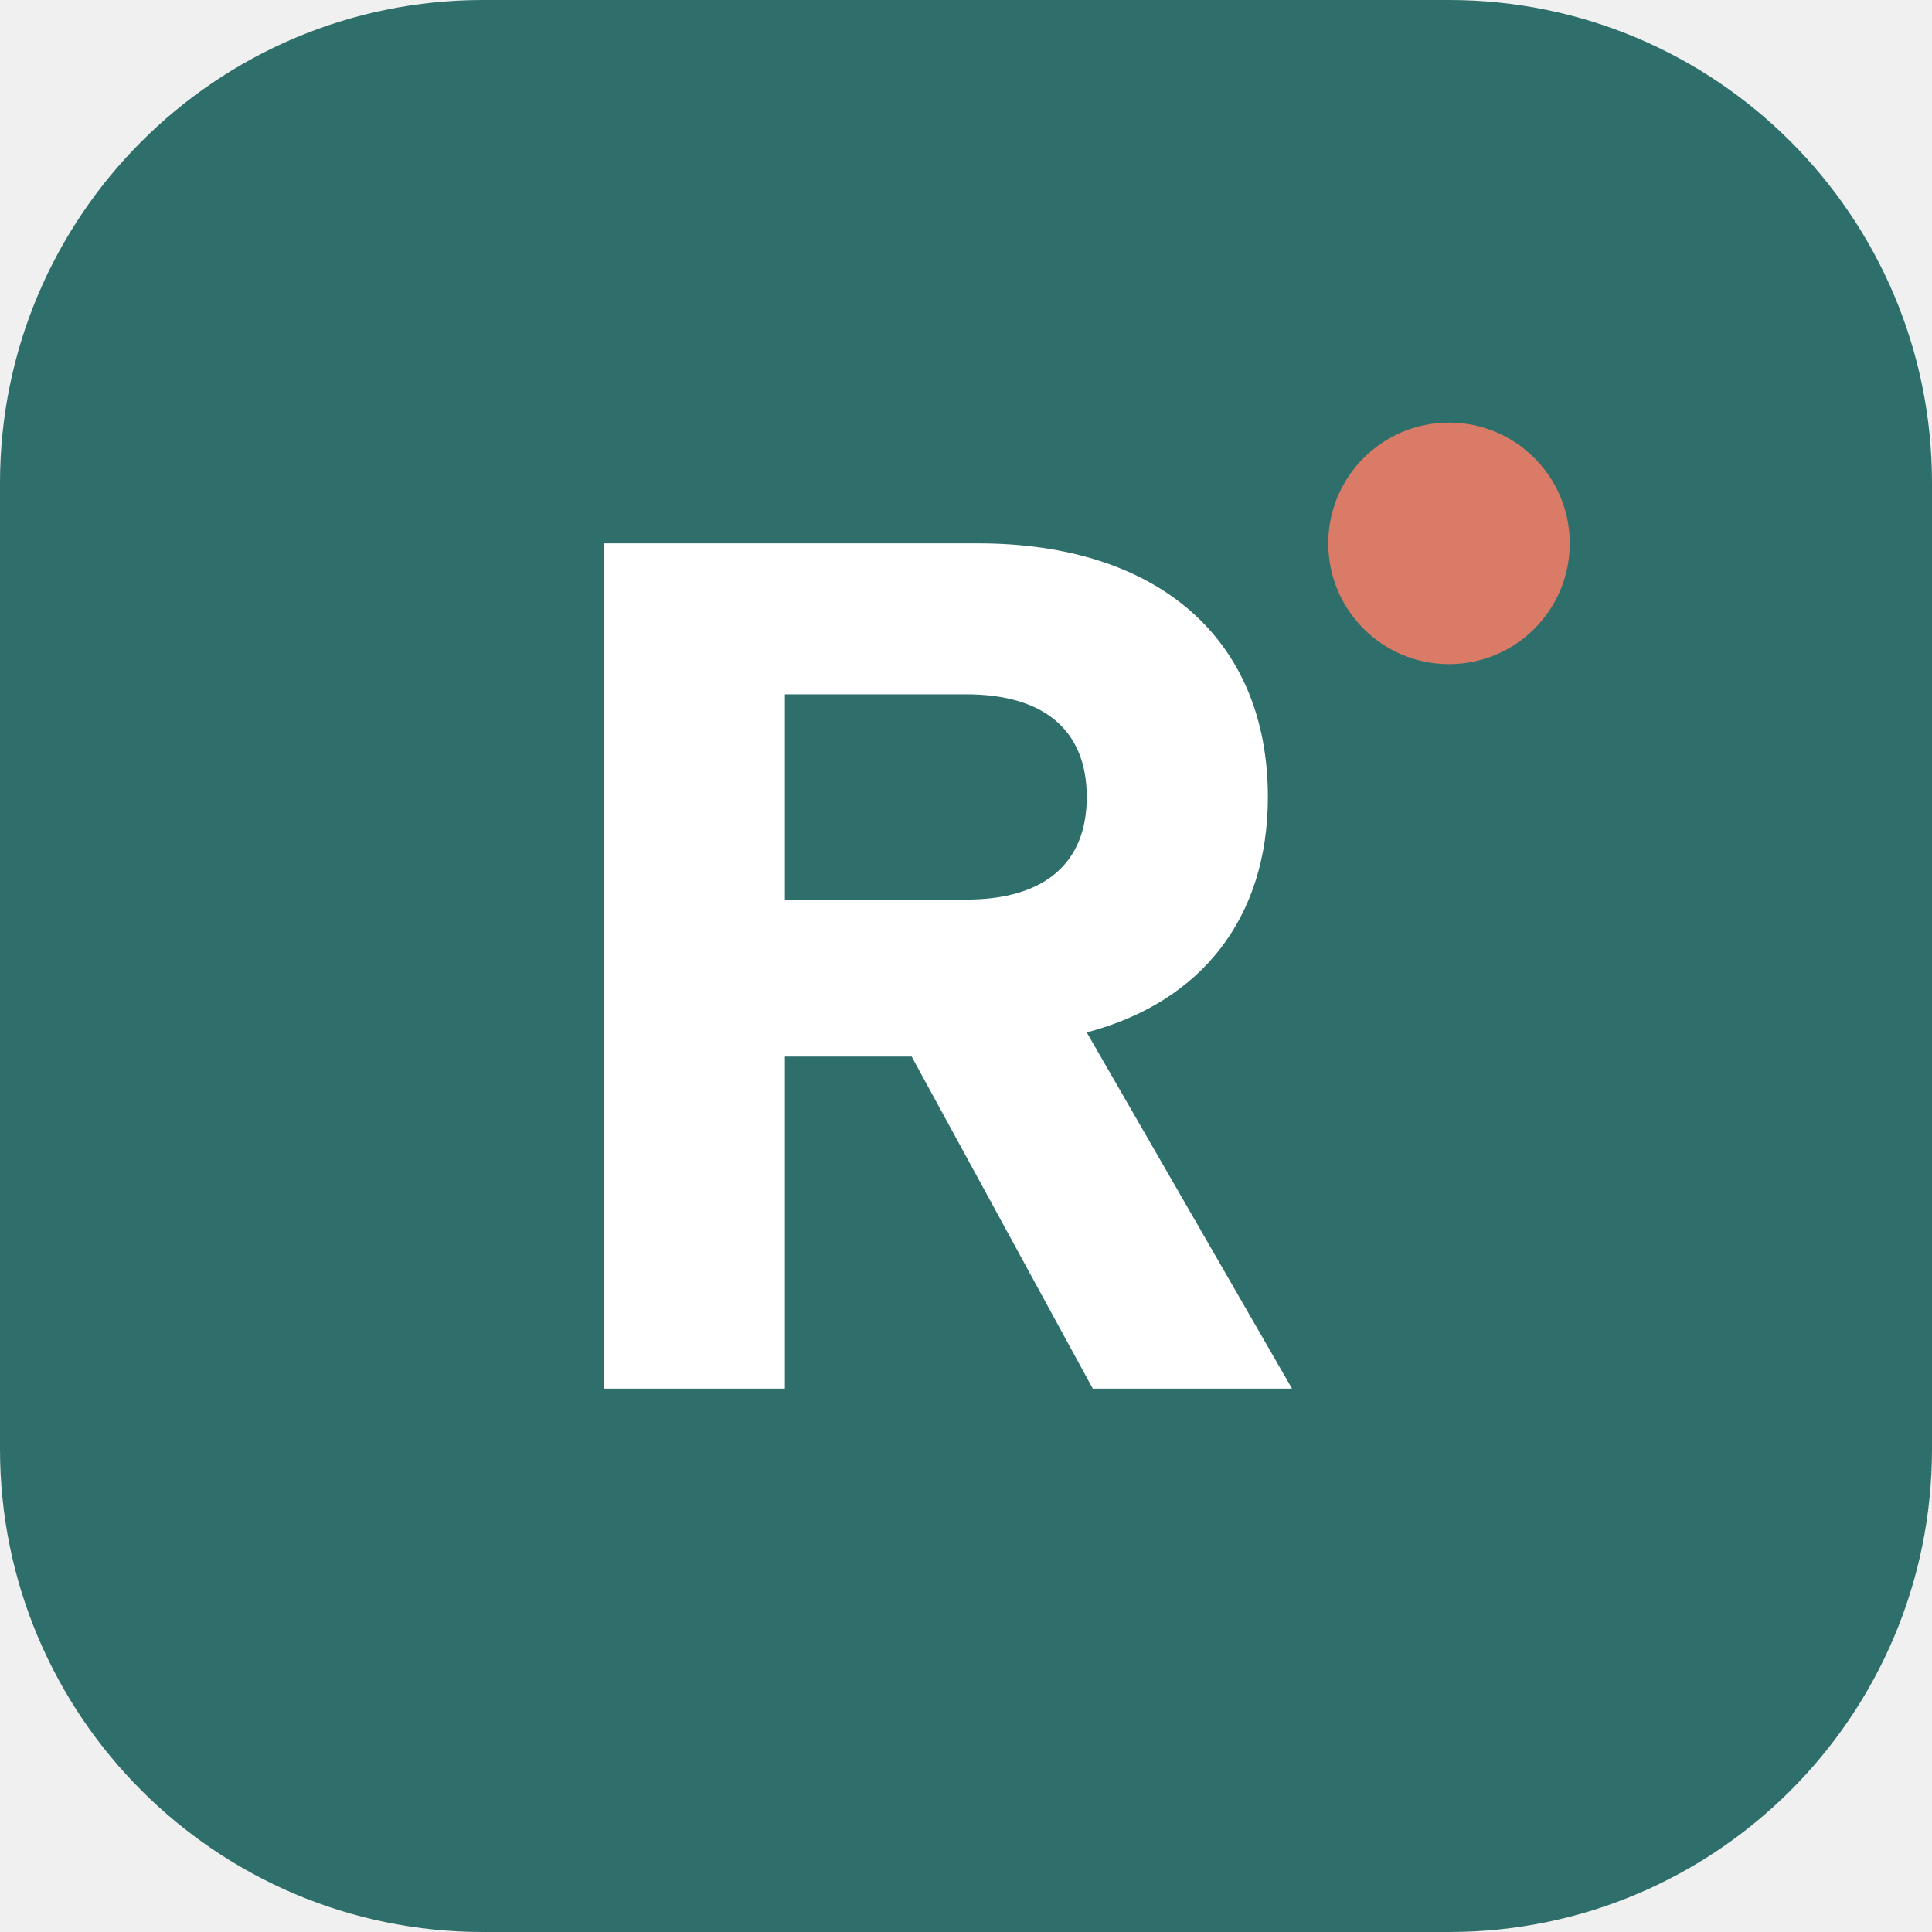
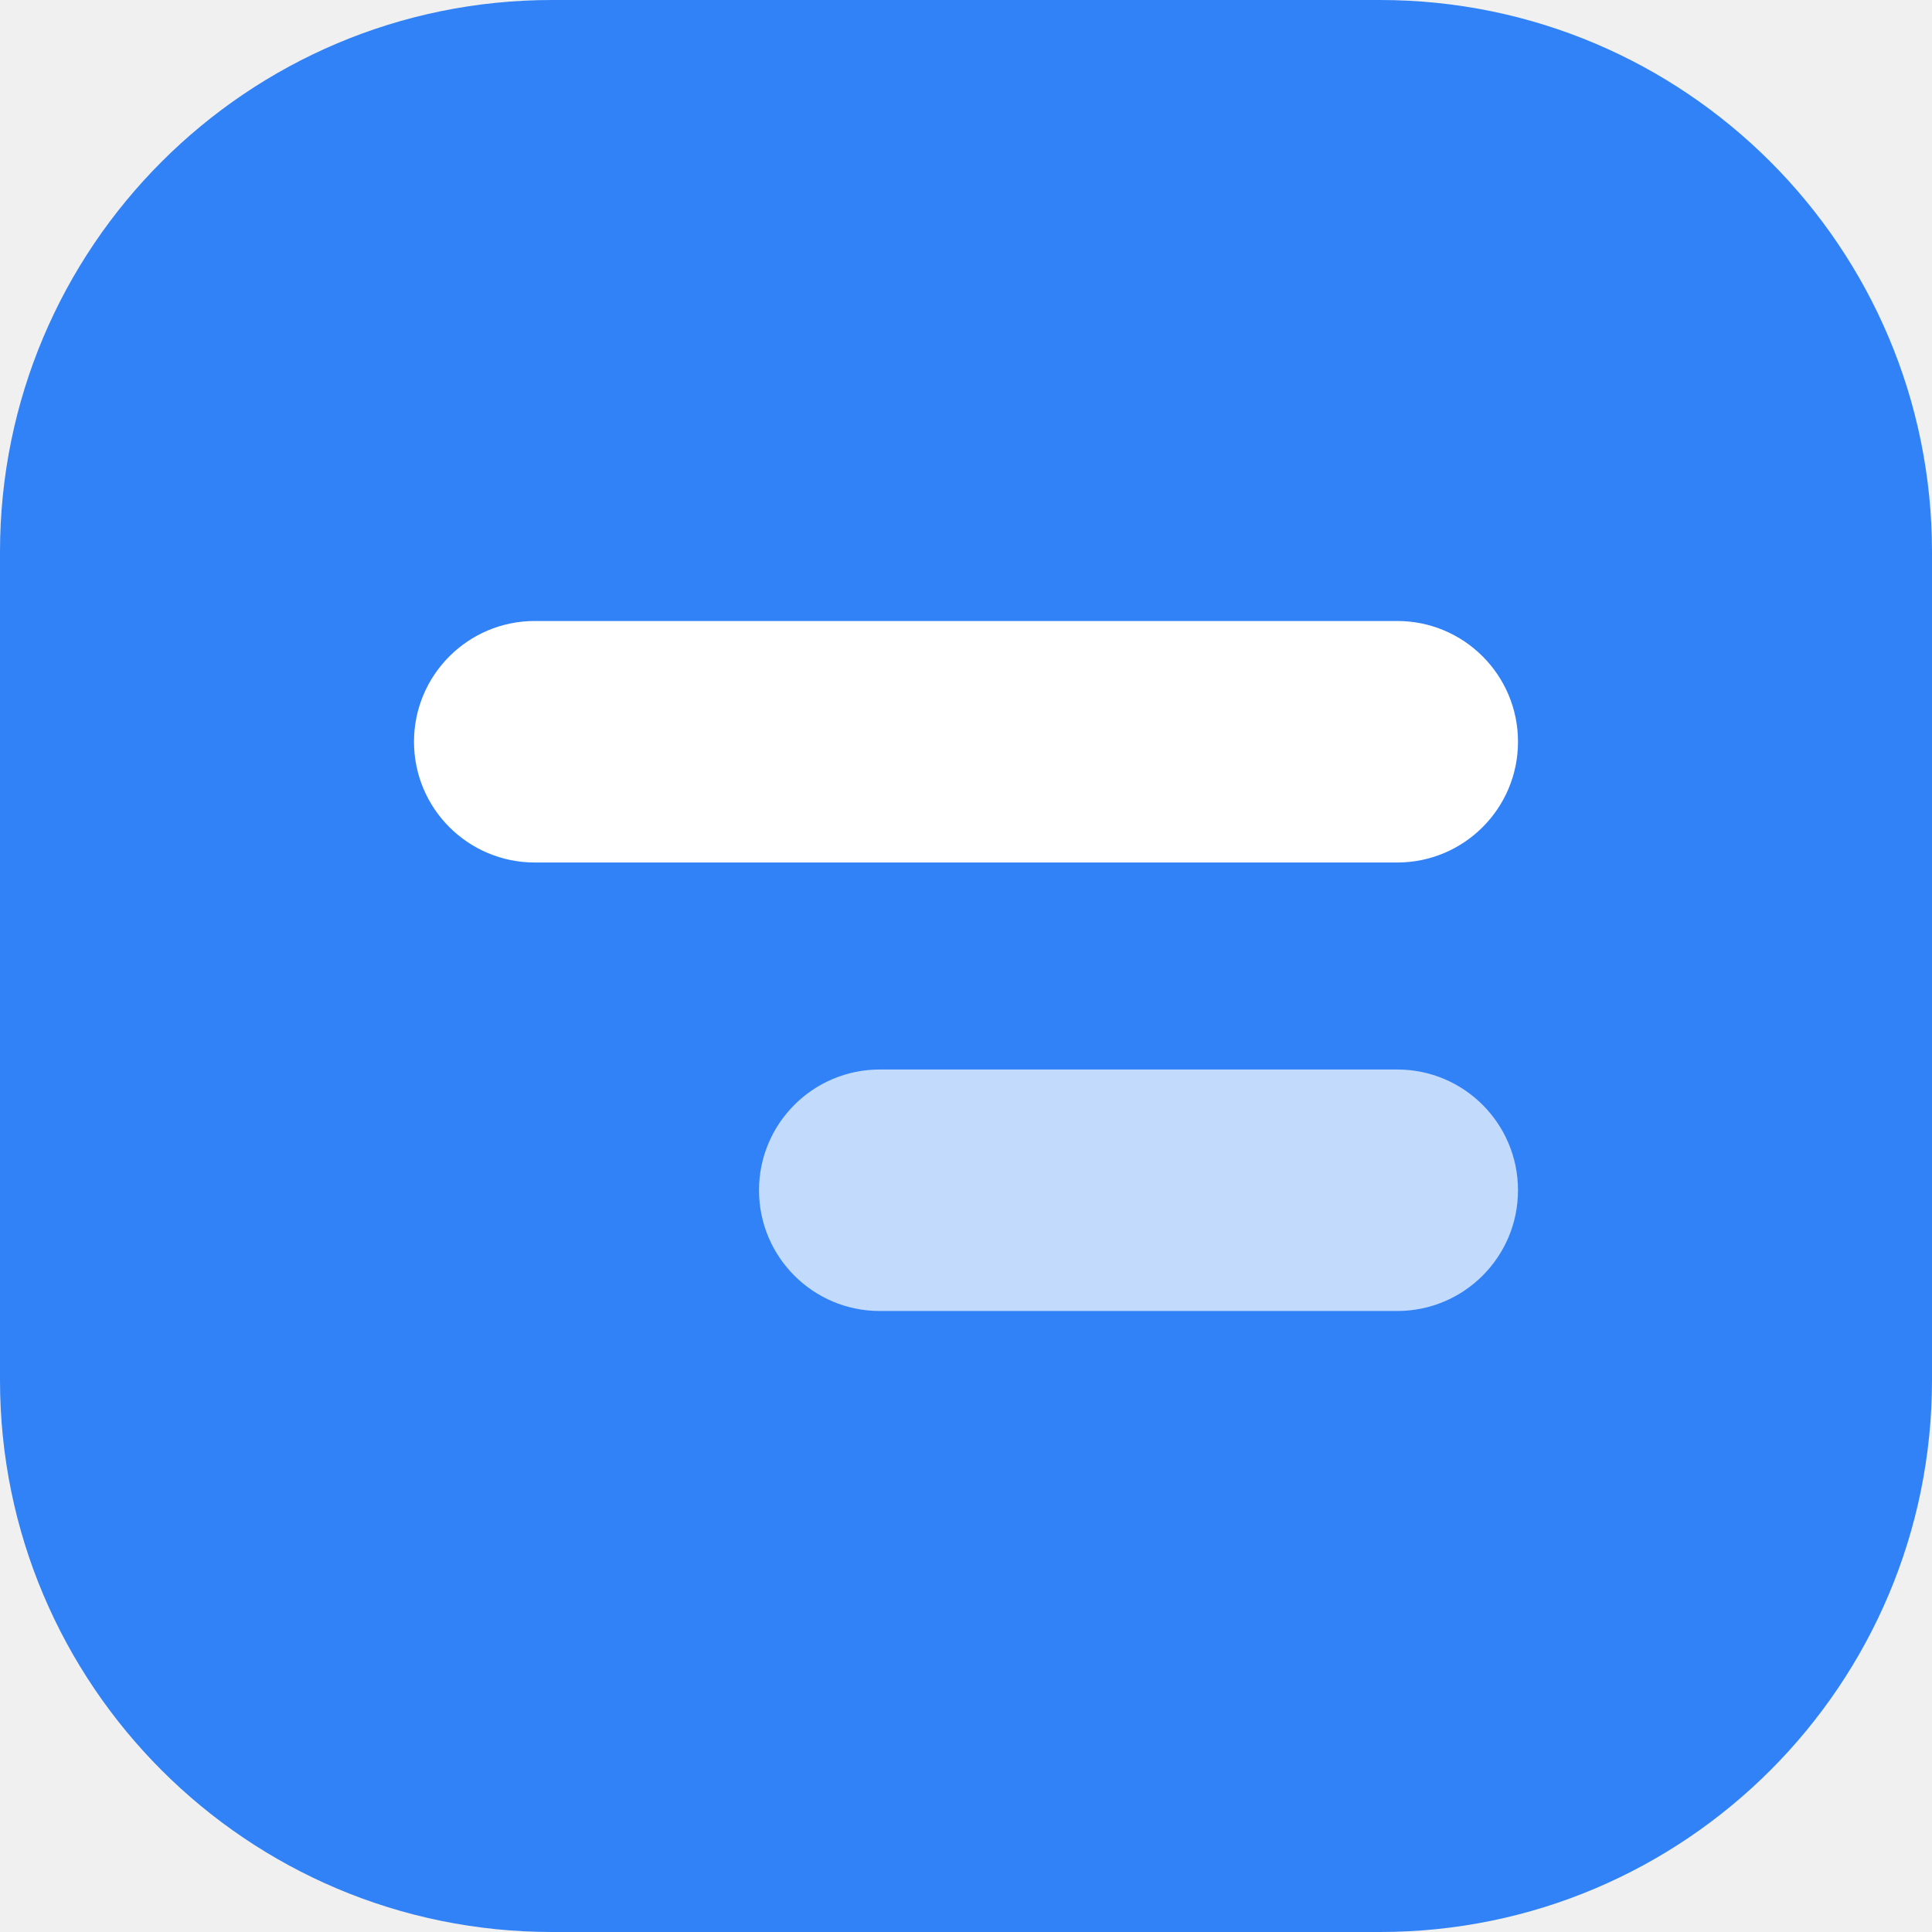
- <svg xmlns="http://www.w3.org/2000/svg" viewBox="0 0 32 32" width="32" height="32">
-   <rect width="32" height="32" rx="8" fill="#2f6f6b" />
-   <path d="M10 23V9h6.2c3 0 4.8 1.6 4.8 4.2 0 2-1.1 3.4-3 3.9l3.4 5.9h-3.3l-3-5.5H13V23h-3Zm3-8.1h3c1.3 0 2-.6 2-1.7s-.7-1.7-2-1.7h-3v3.4Z" fill="#ffffff" />
-   <circle cx="24" cy="9" r="2" fill="#d97b66" />
+ <svg xmlns="http://www.w3.org/2000/svg" viewBox="0 0 28 28">
+   <rect width="28" height="28" rx="8" fill="#3182f6" />
+   <rect x="6" y="9" width="16" height="3.5" rx="1.75" fill="#fff" />
+   <rect x="11" y="15.5" width="11" height="3.5" rx="1.75" fill="#fff" fill-opacity=".7" />
</svg>
